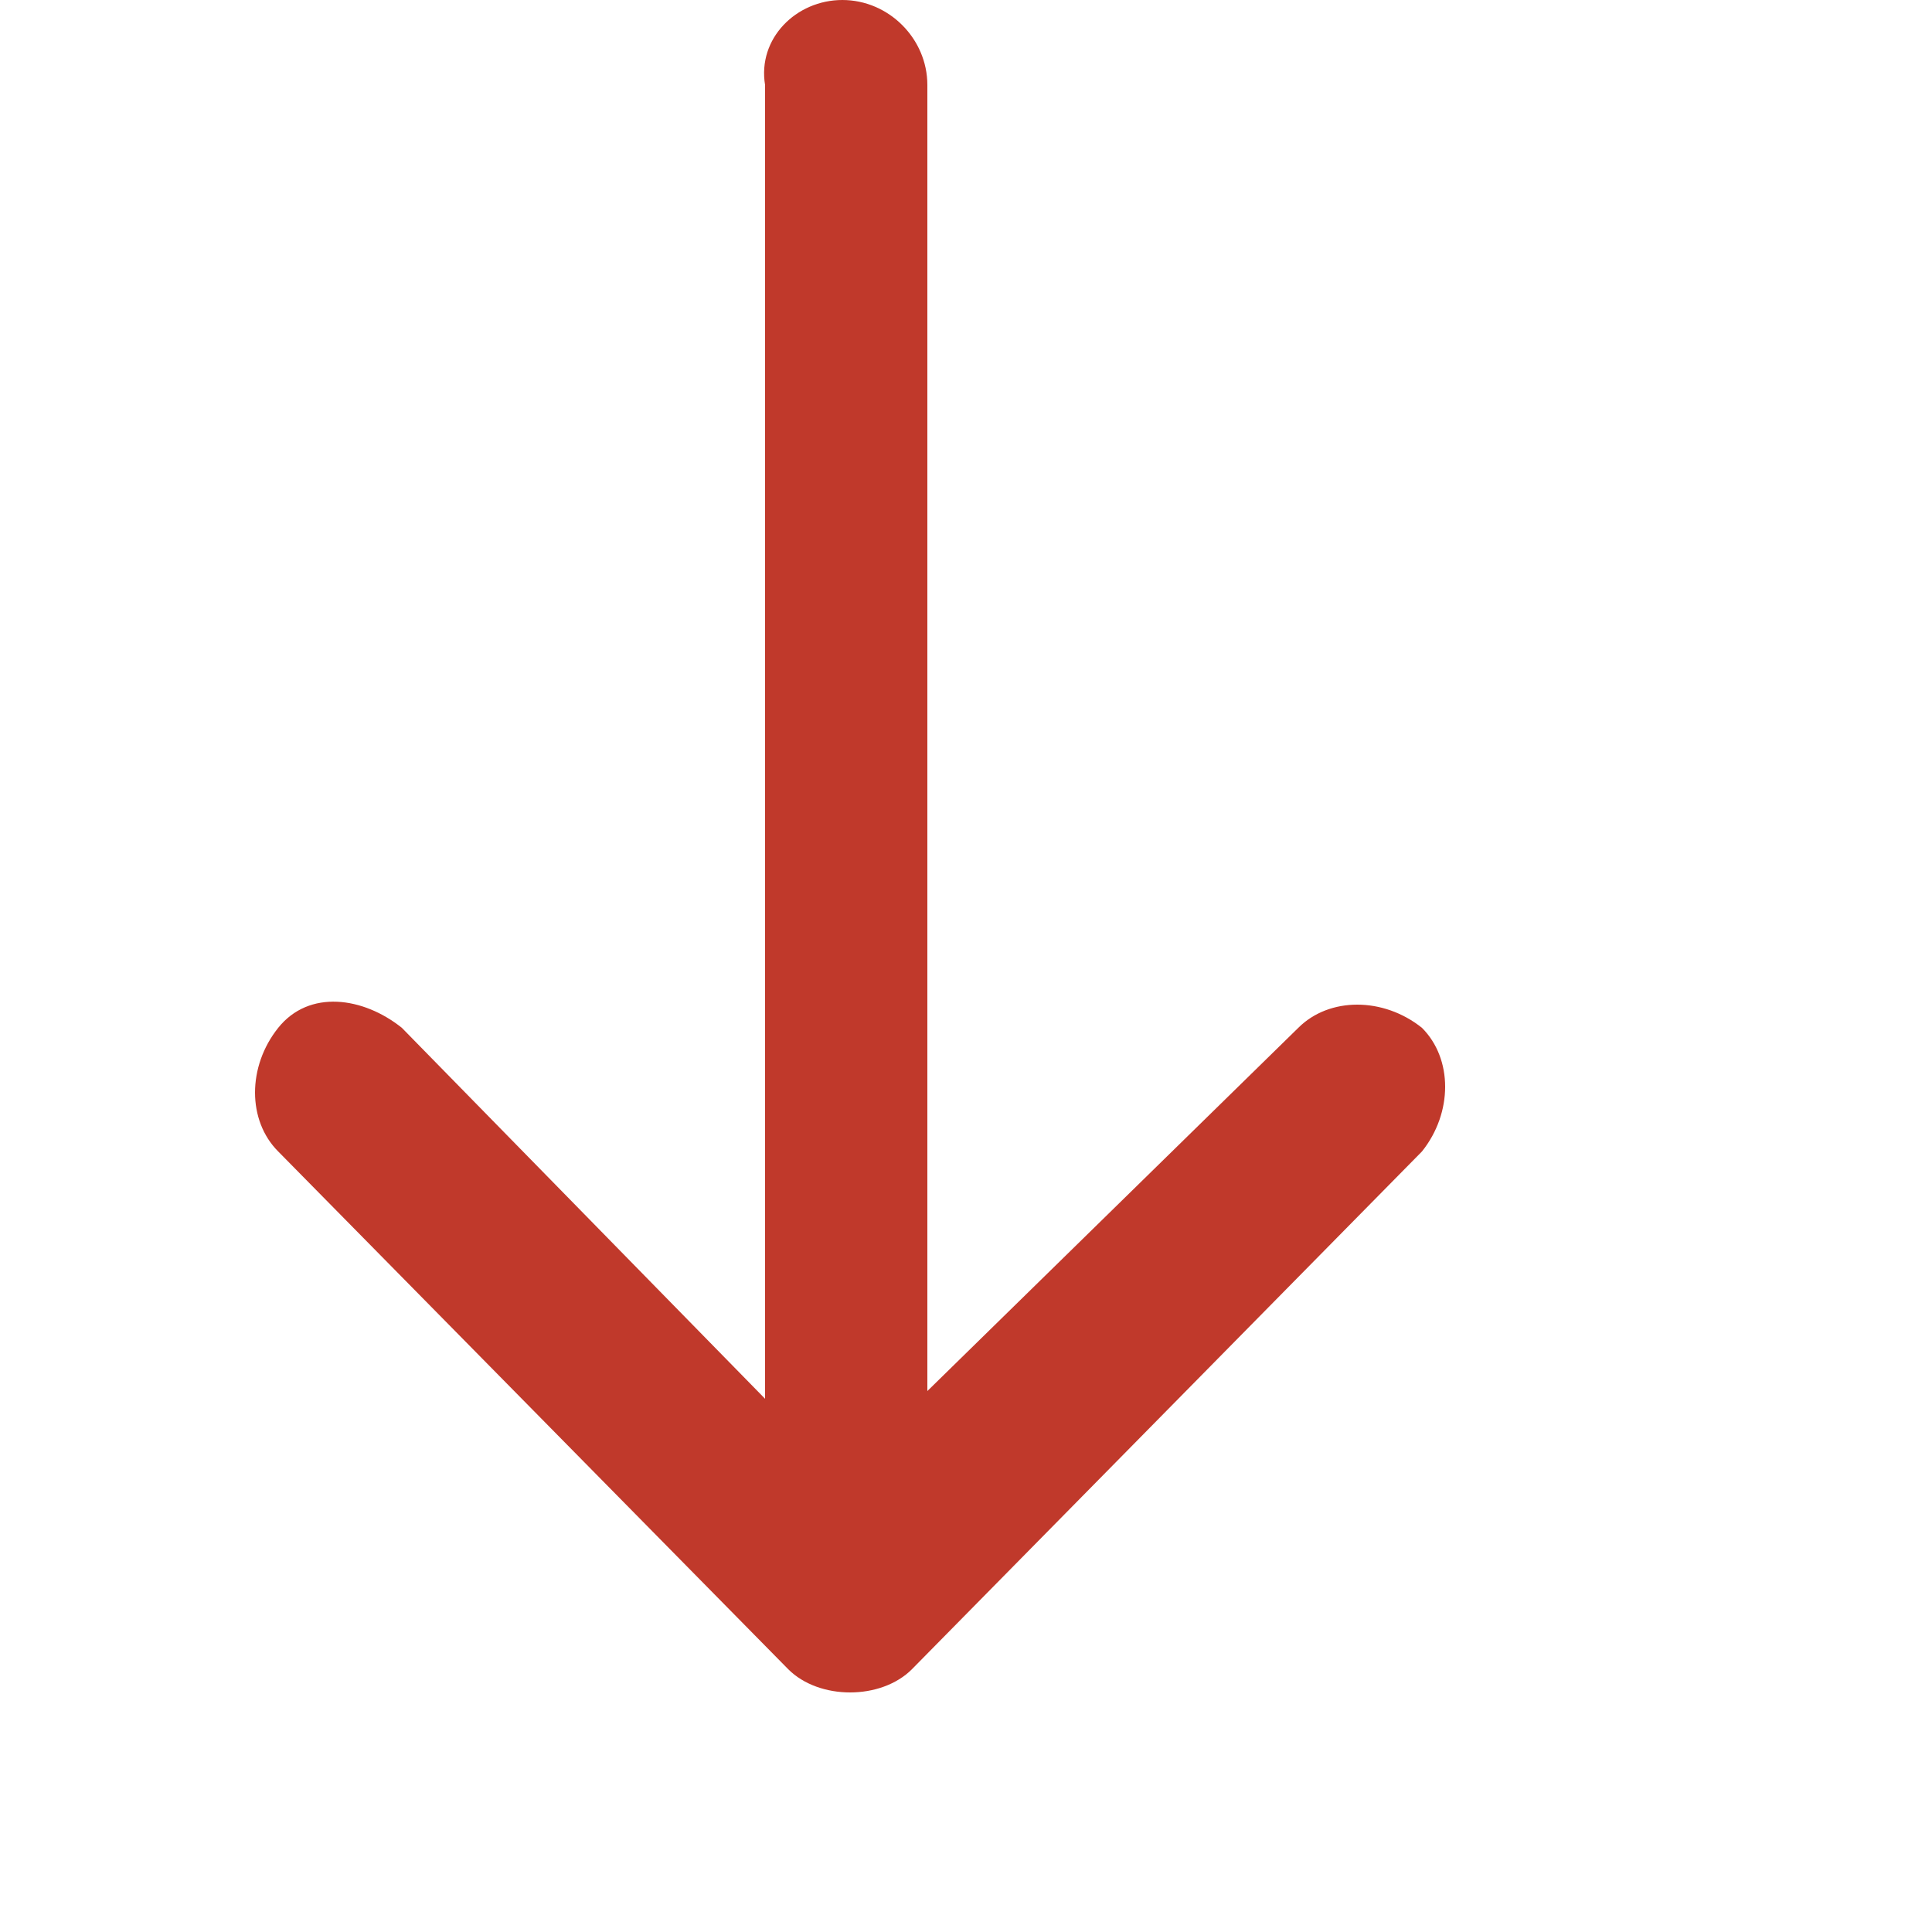
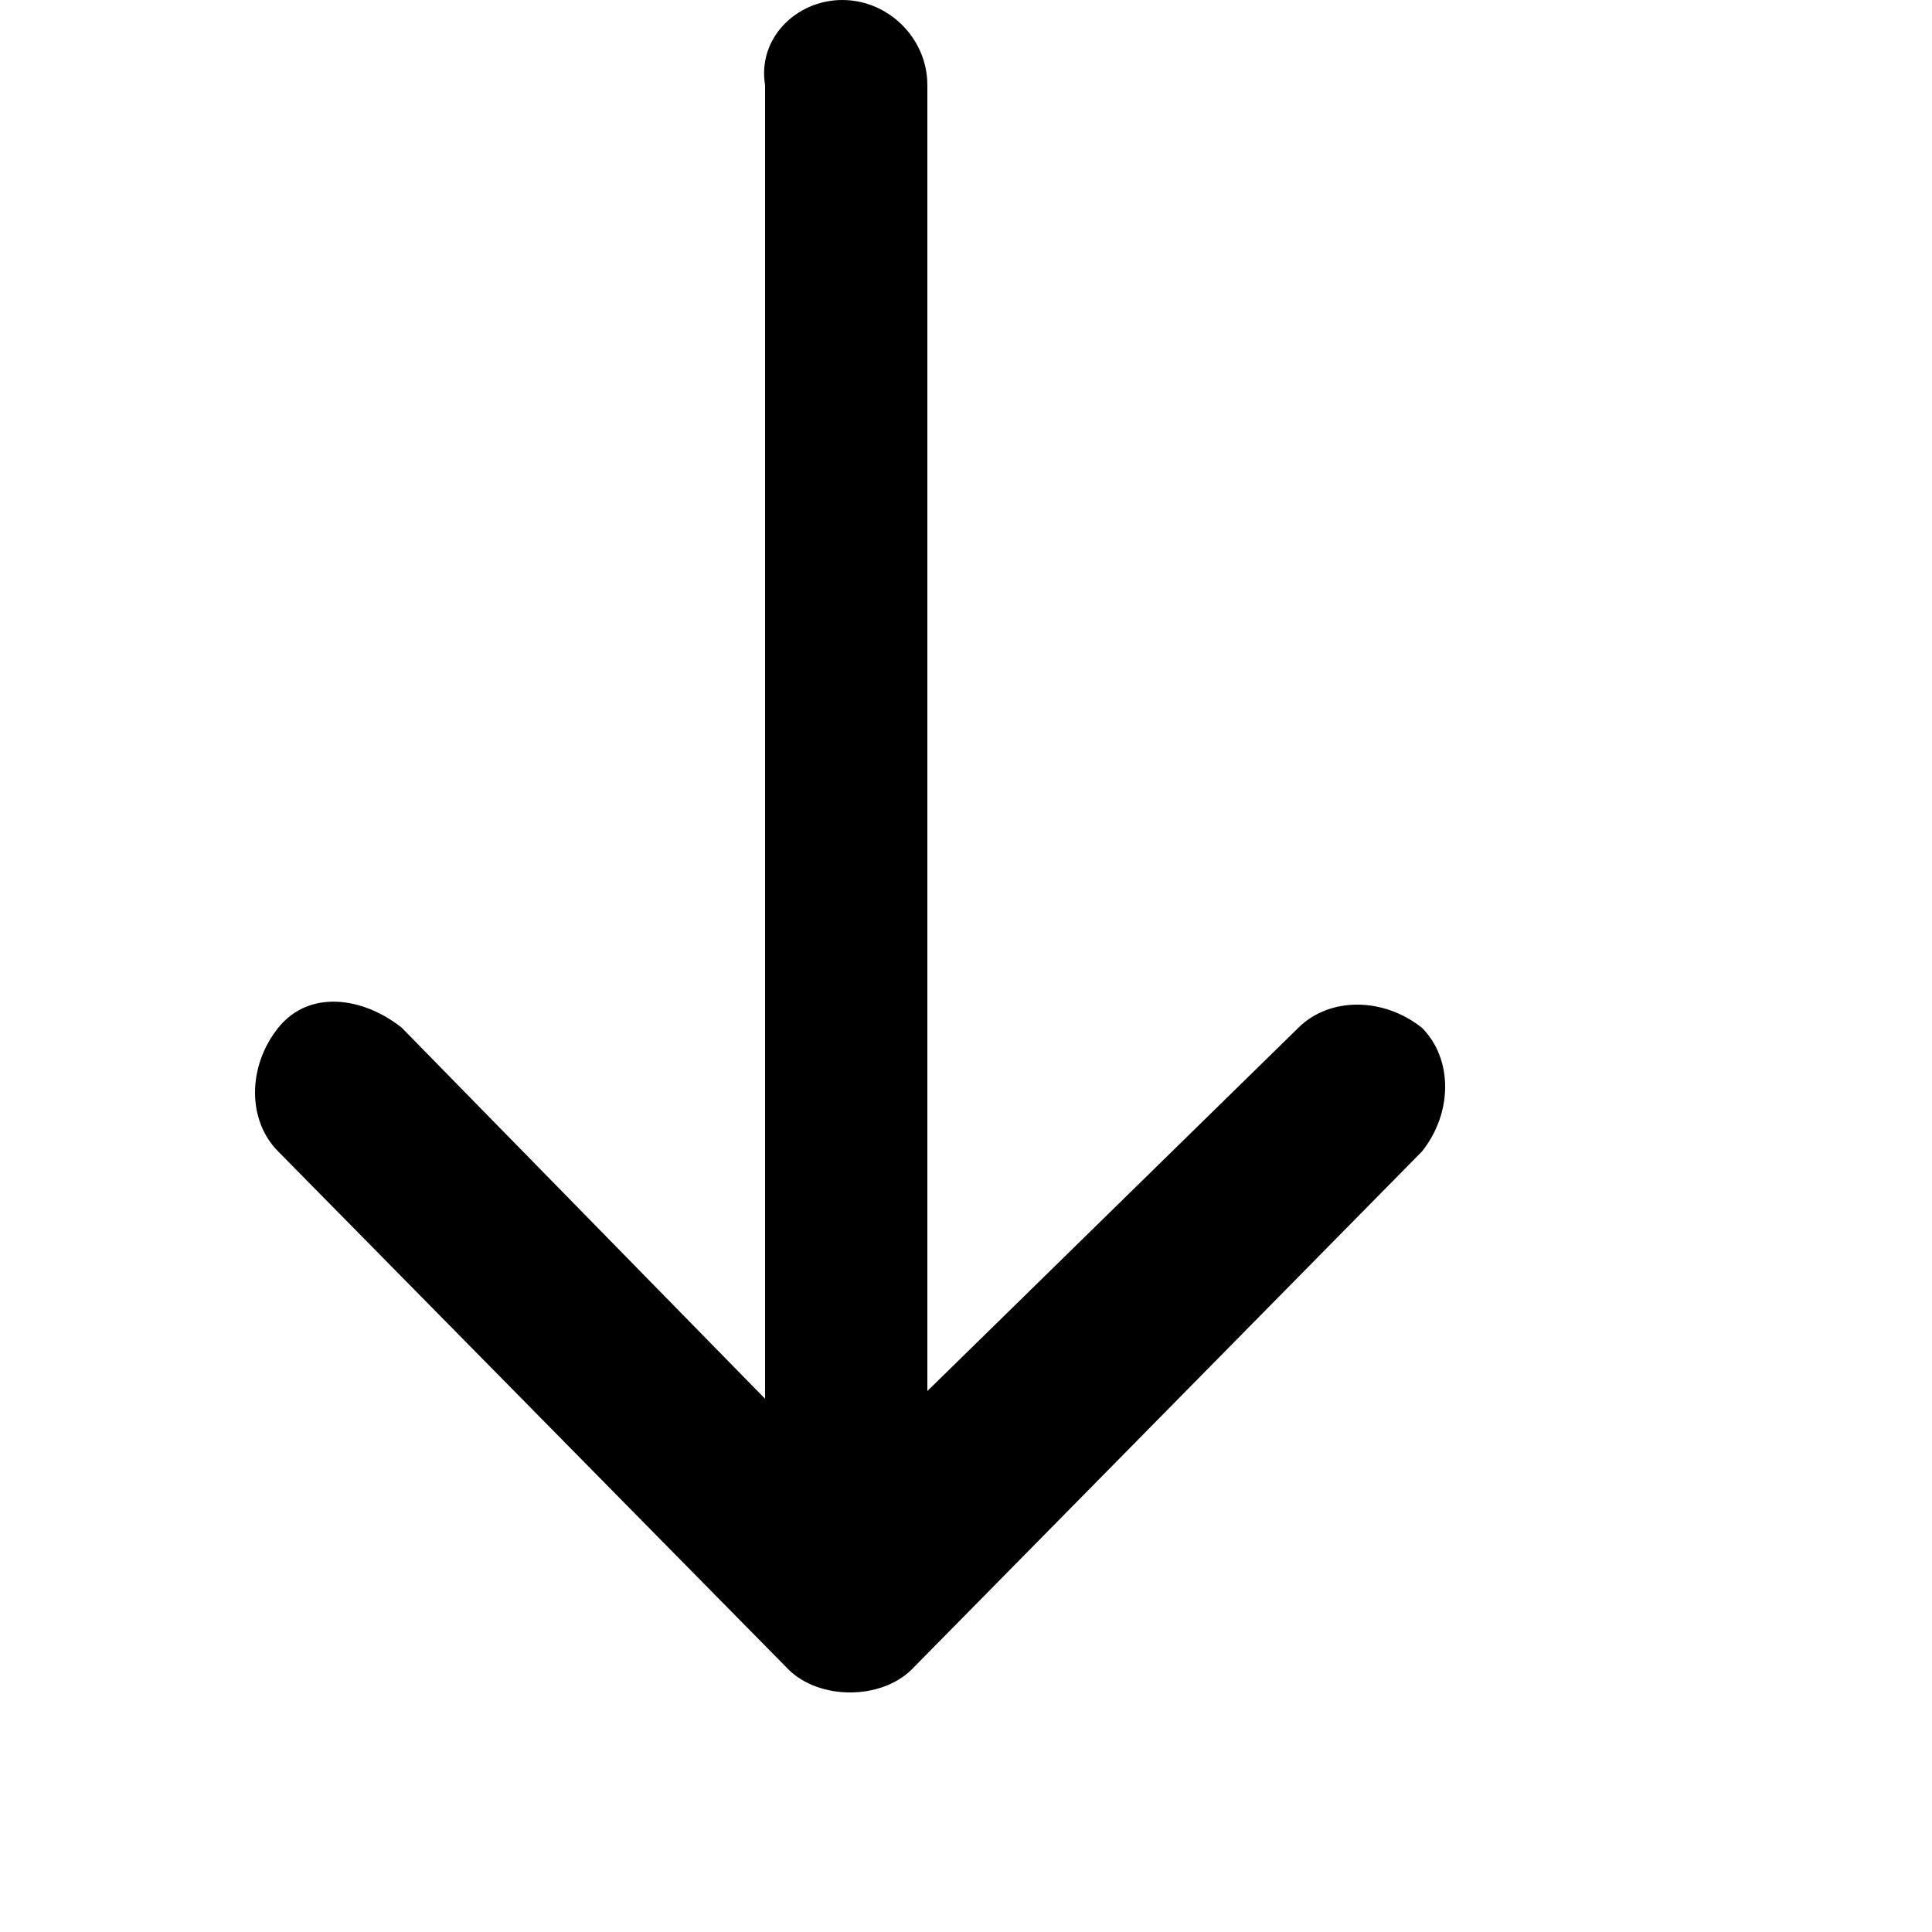
<svg xmlns="http://www.w3.org/2000/svg" viewBox="0 0 25 25" width="50" height="50">
-   <path d="M16.8 13.3c0.4-0.4 1.1-0.4 1.6 0 0.4 0.4 0.4 1.1 0 1.6l-6.6 6.7c-0.2 0.2-0.5 0.3-0.8 0.3 -0.3 0-0.6-0.1-0.8-0.3l-6.6-6.7c-0.4-0.4-0.4-1.1 0-1.6s1.1-0.4 1.6 0l4.7 4.8V1.1C9.8 0.5 10.3 0 10.9 0c0.6 0 1.1 0.5 1.1 1.1v16.9L16.8 13.3z" fill="#c0392b" />
+   <path d="M16.8 13.3c0.4-0.4 1.1-0.4 1.6 0 0.4 0.4 0.4 1.1 0 1.6l-6.6 6.7c-0.2 0.2-0.5 0.3-0.8 0.3 -0.3 0-0.6-0.1-0.8-0.3l-6.6-6.7c-0.4-0.4-0.4-1.1 0-1.6s1.1-0.4 1.6 0l4.7 4.8V1.1C9.8 0.5 10.3 0 10.9 0c0.6 0 1.1 0.5 1.1 1.1v16.9L16.8 13.3z" />
</svg>
